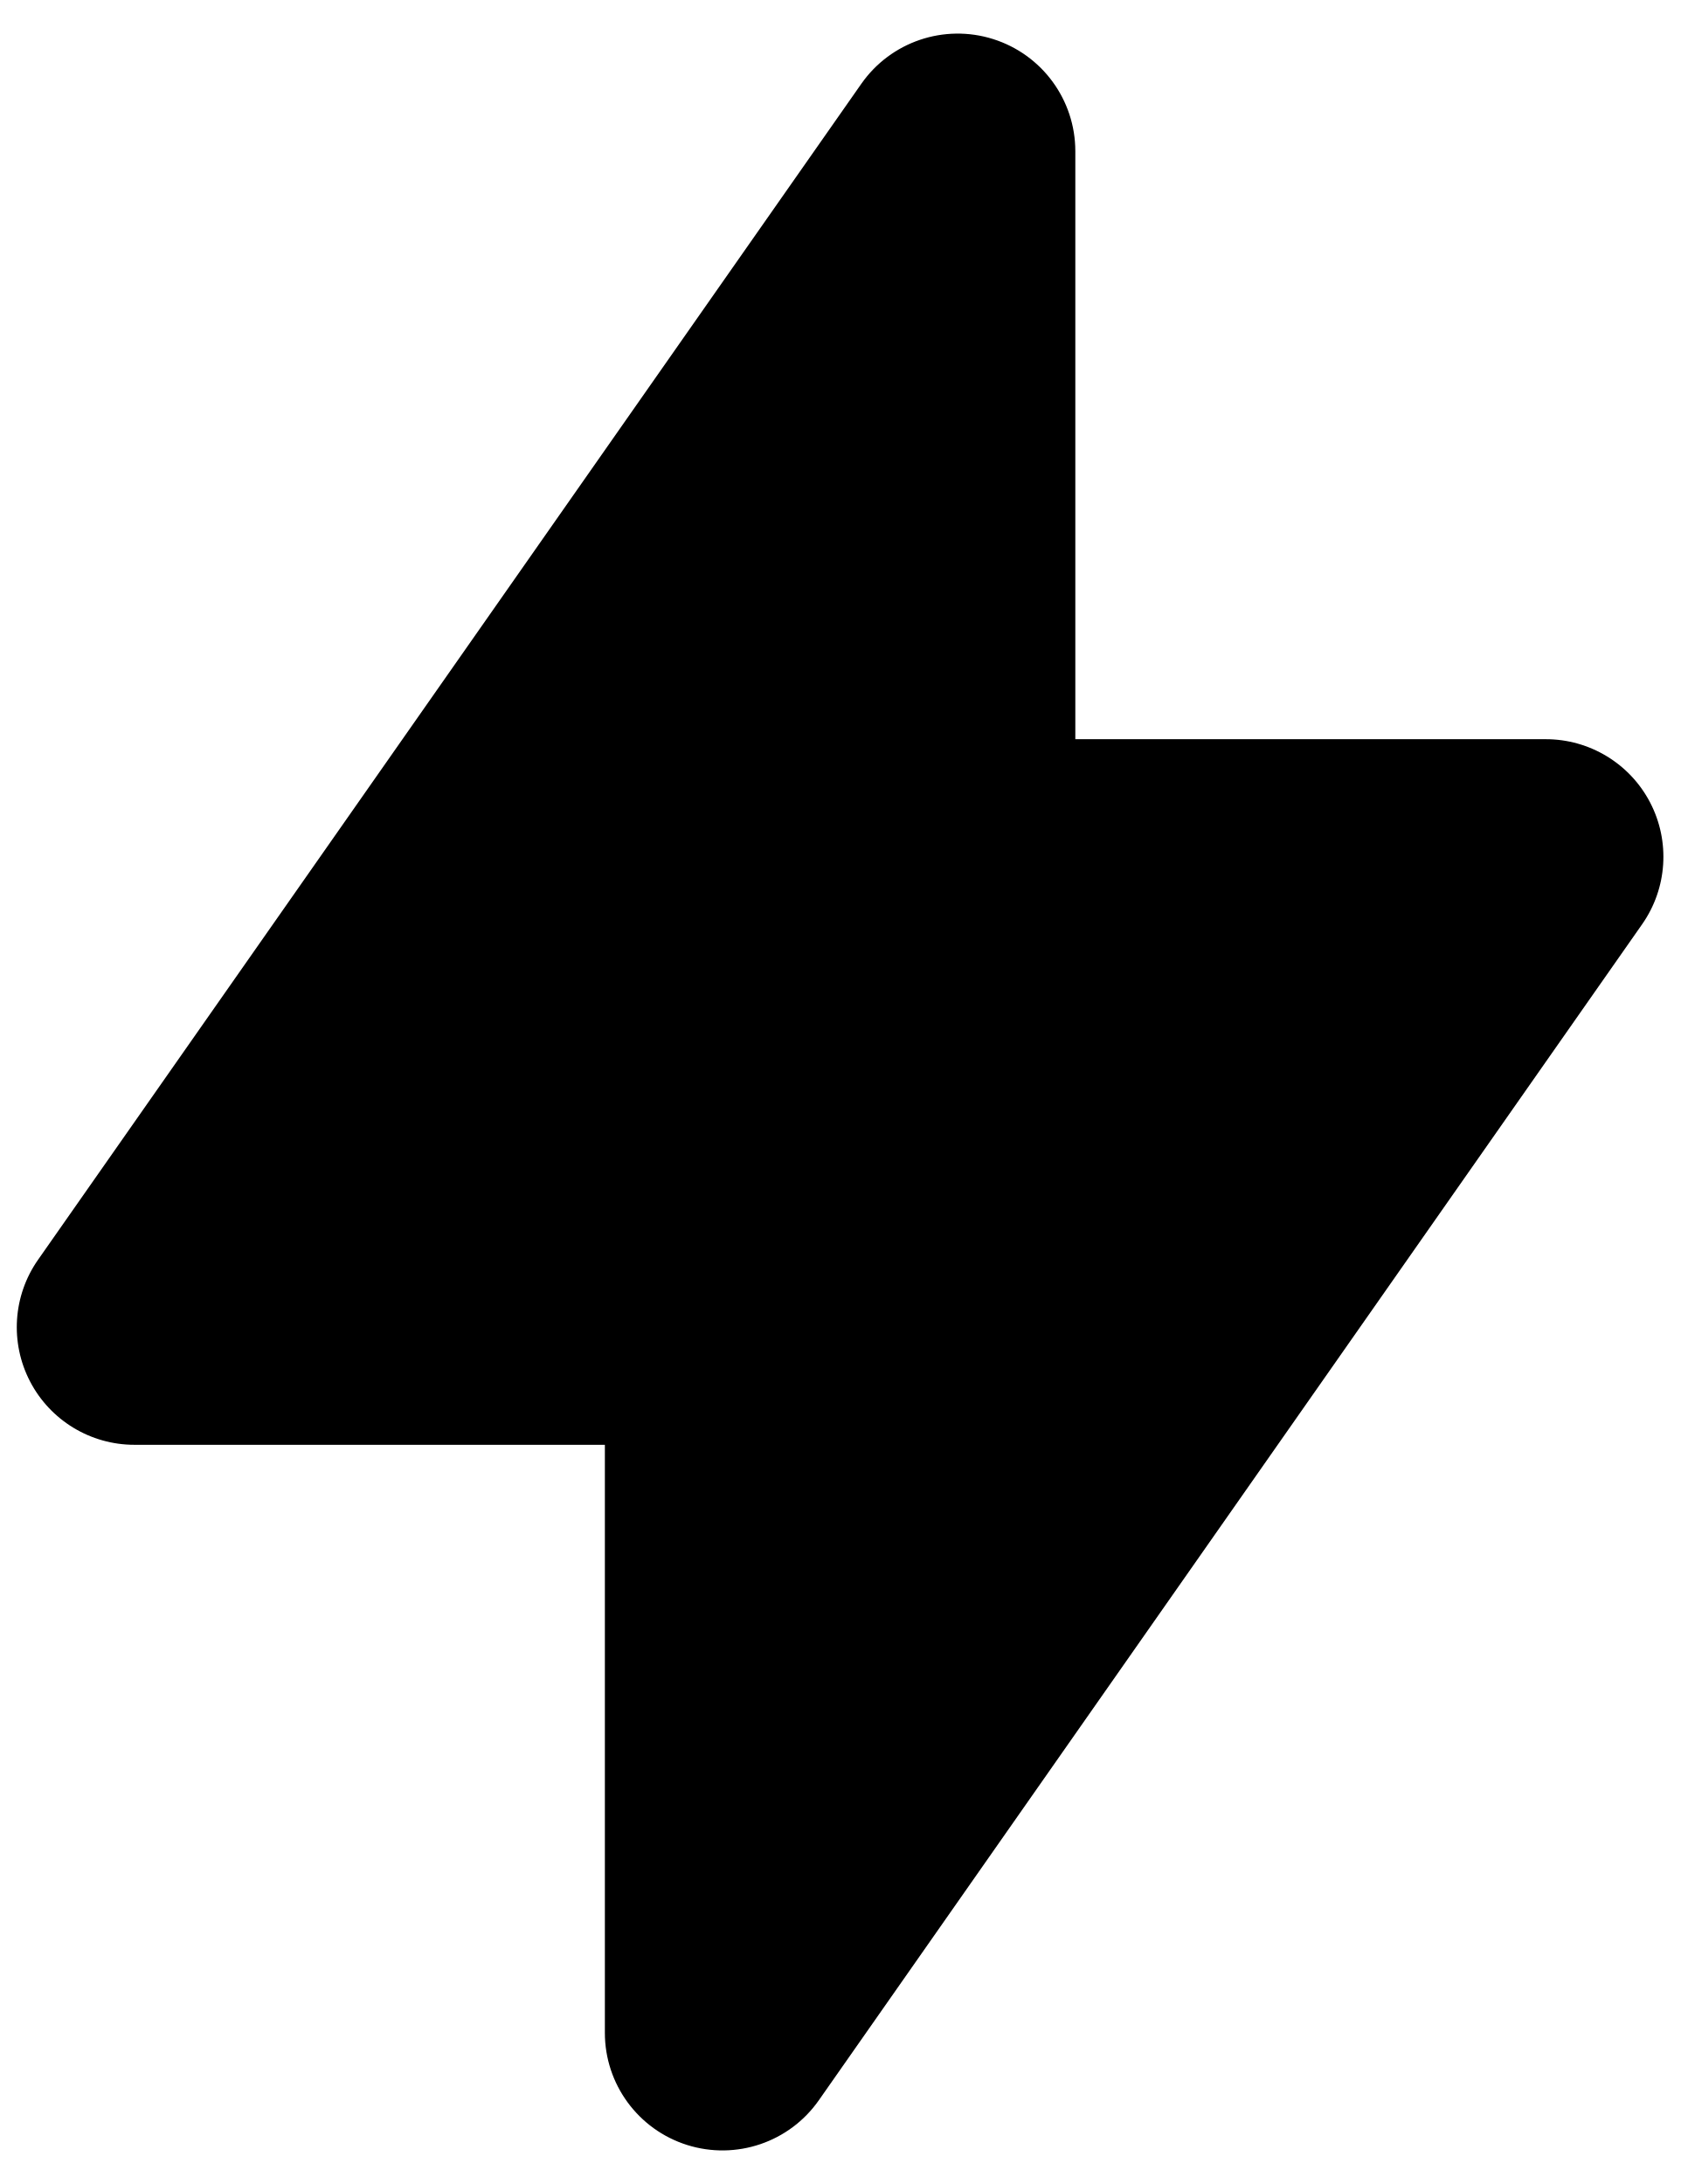
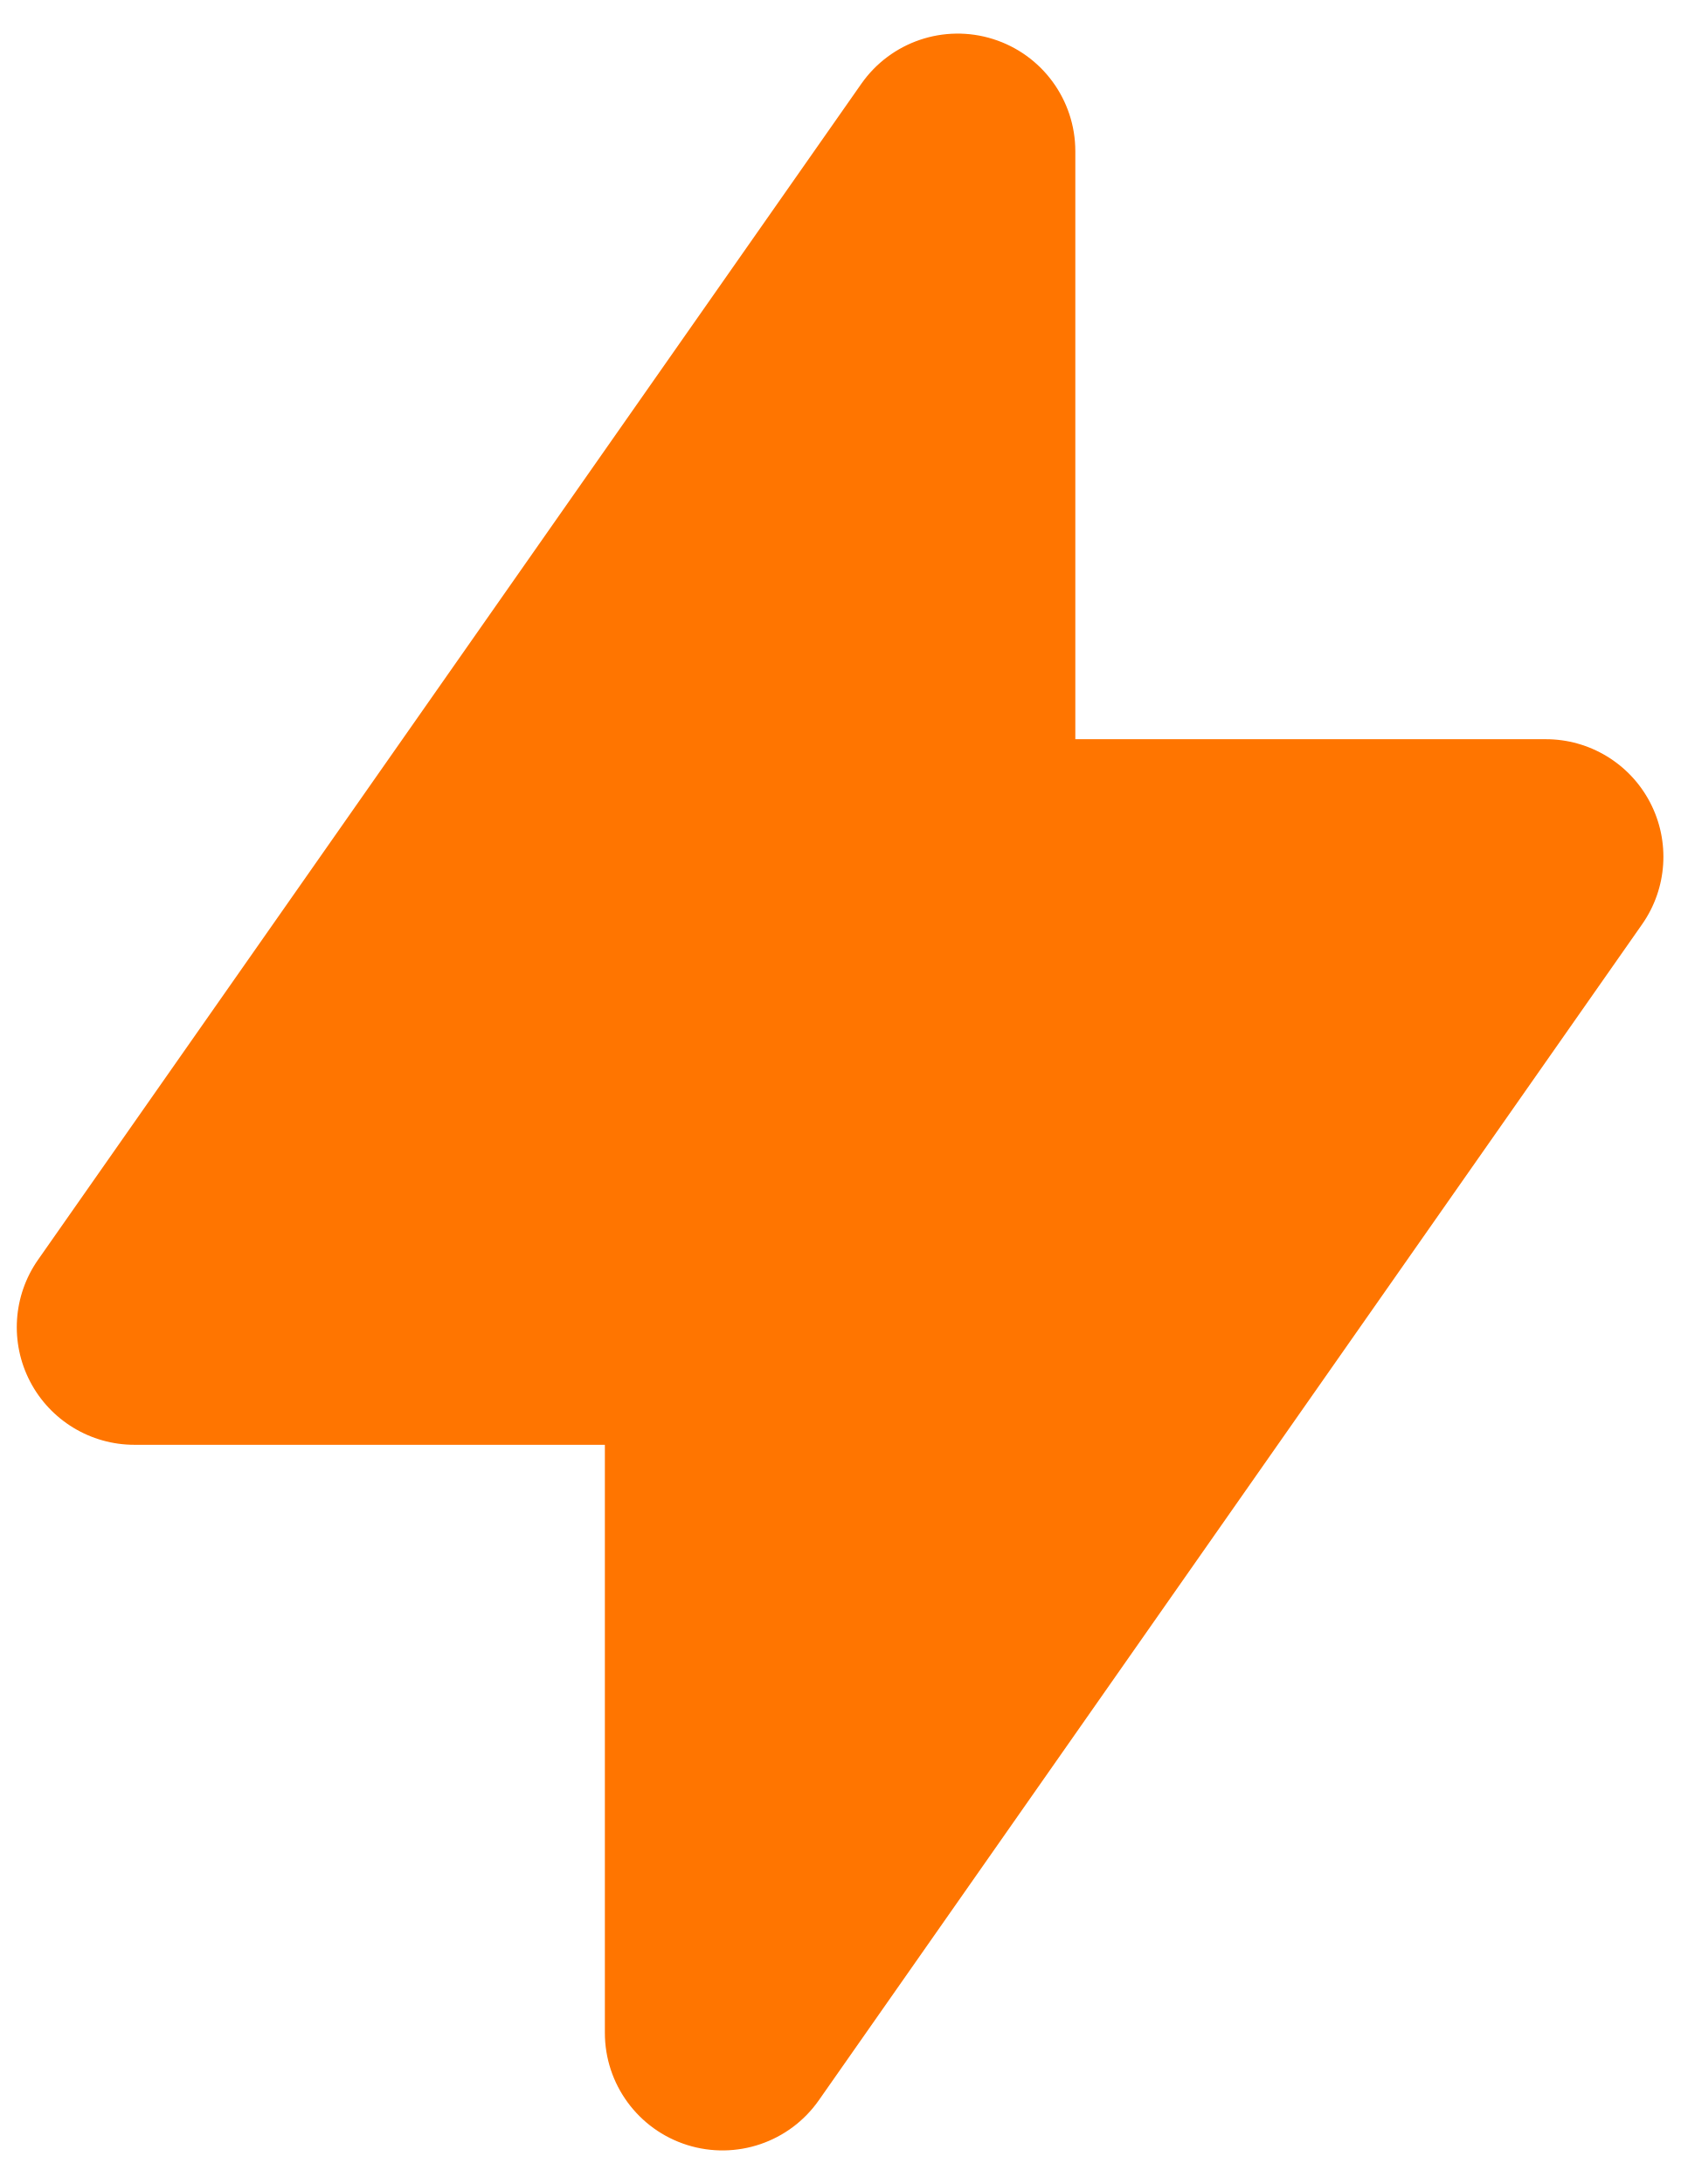
<svg xmlns="http://www.w3.org/2000/svg" width="40" height="52" fill="none">
-   <path fill="currentColor" fill-rule="evenodd" d="M23.642.93A2.8 2.8 0 0 1 25.6 3.6v14h11.2a2.8 2.8 0 0 1 2.294 4.406l-19.6 28A2.8 2.8 0 0 1 14.4 48.4v-14H3.2a2.8 2.8 0 0 1-2.294-4.406l19.6-28A2.8 2.8 0 0 1 23.642.93Z" clip-rule="evenodd" />
+   <path fill="#ff7500" fill-rule="evenodd" d="M23.642.93A2.8 2.8 0 0 1 25.6 3.6v14h11.2a2.8 2.8 0 0 1 2.294 4.406l-19.6 28A2.8 2.8 0 0 1 14.4 48.4v-14H3.2a2.8 2.8 0 0 1-2.294-4.406l19.6-28A2.8 2.8 0 0 1 23.642.93Z" clip-rule="evenodd" />
</svg>
